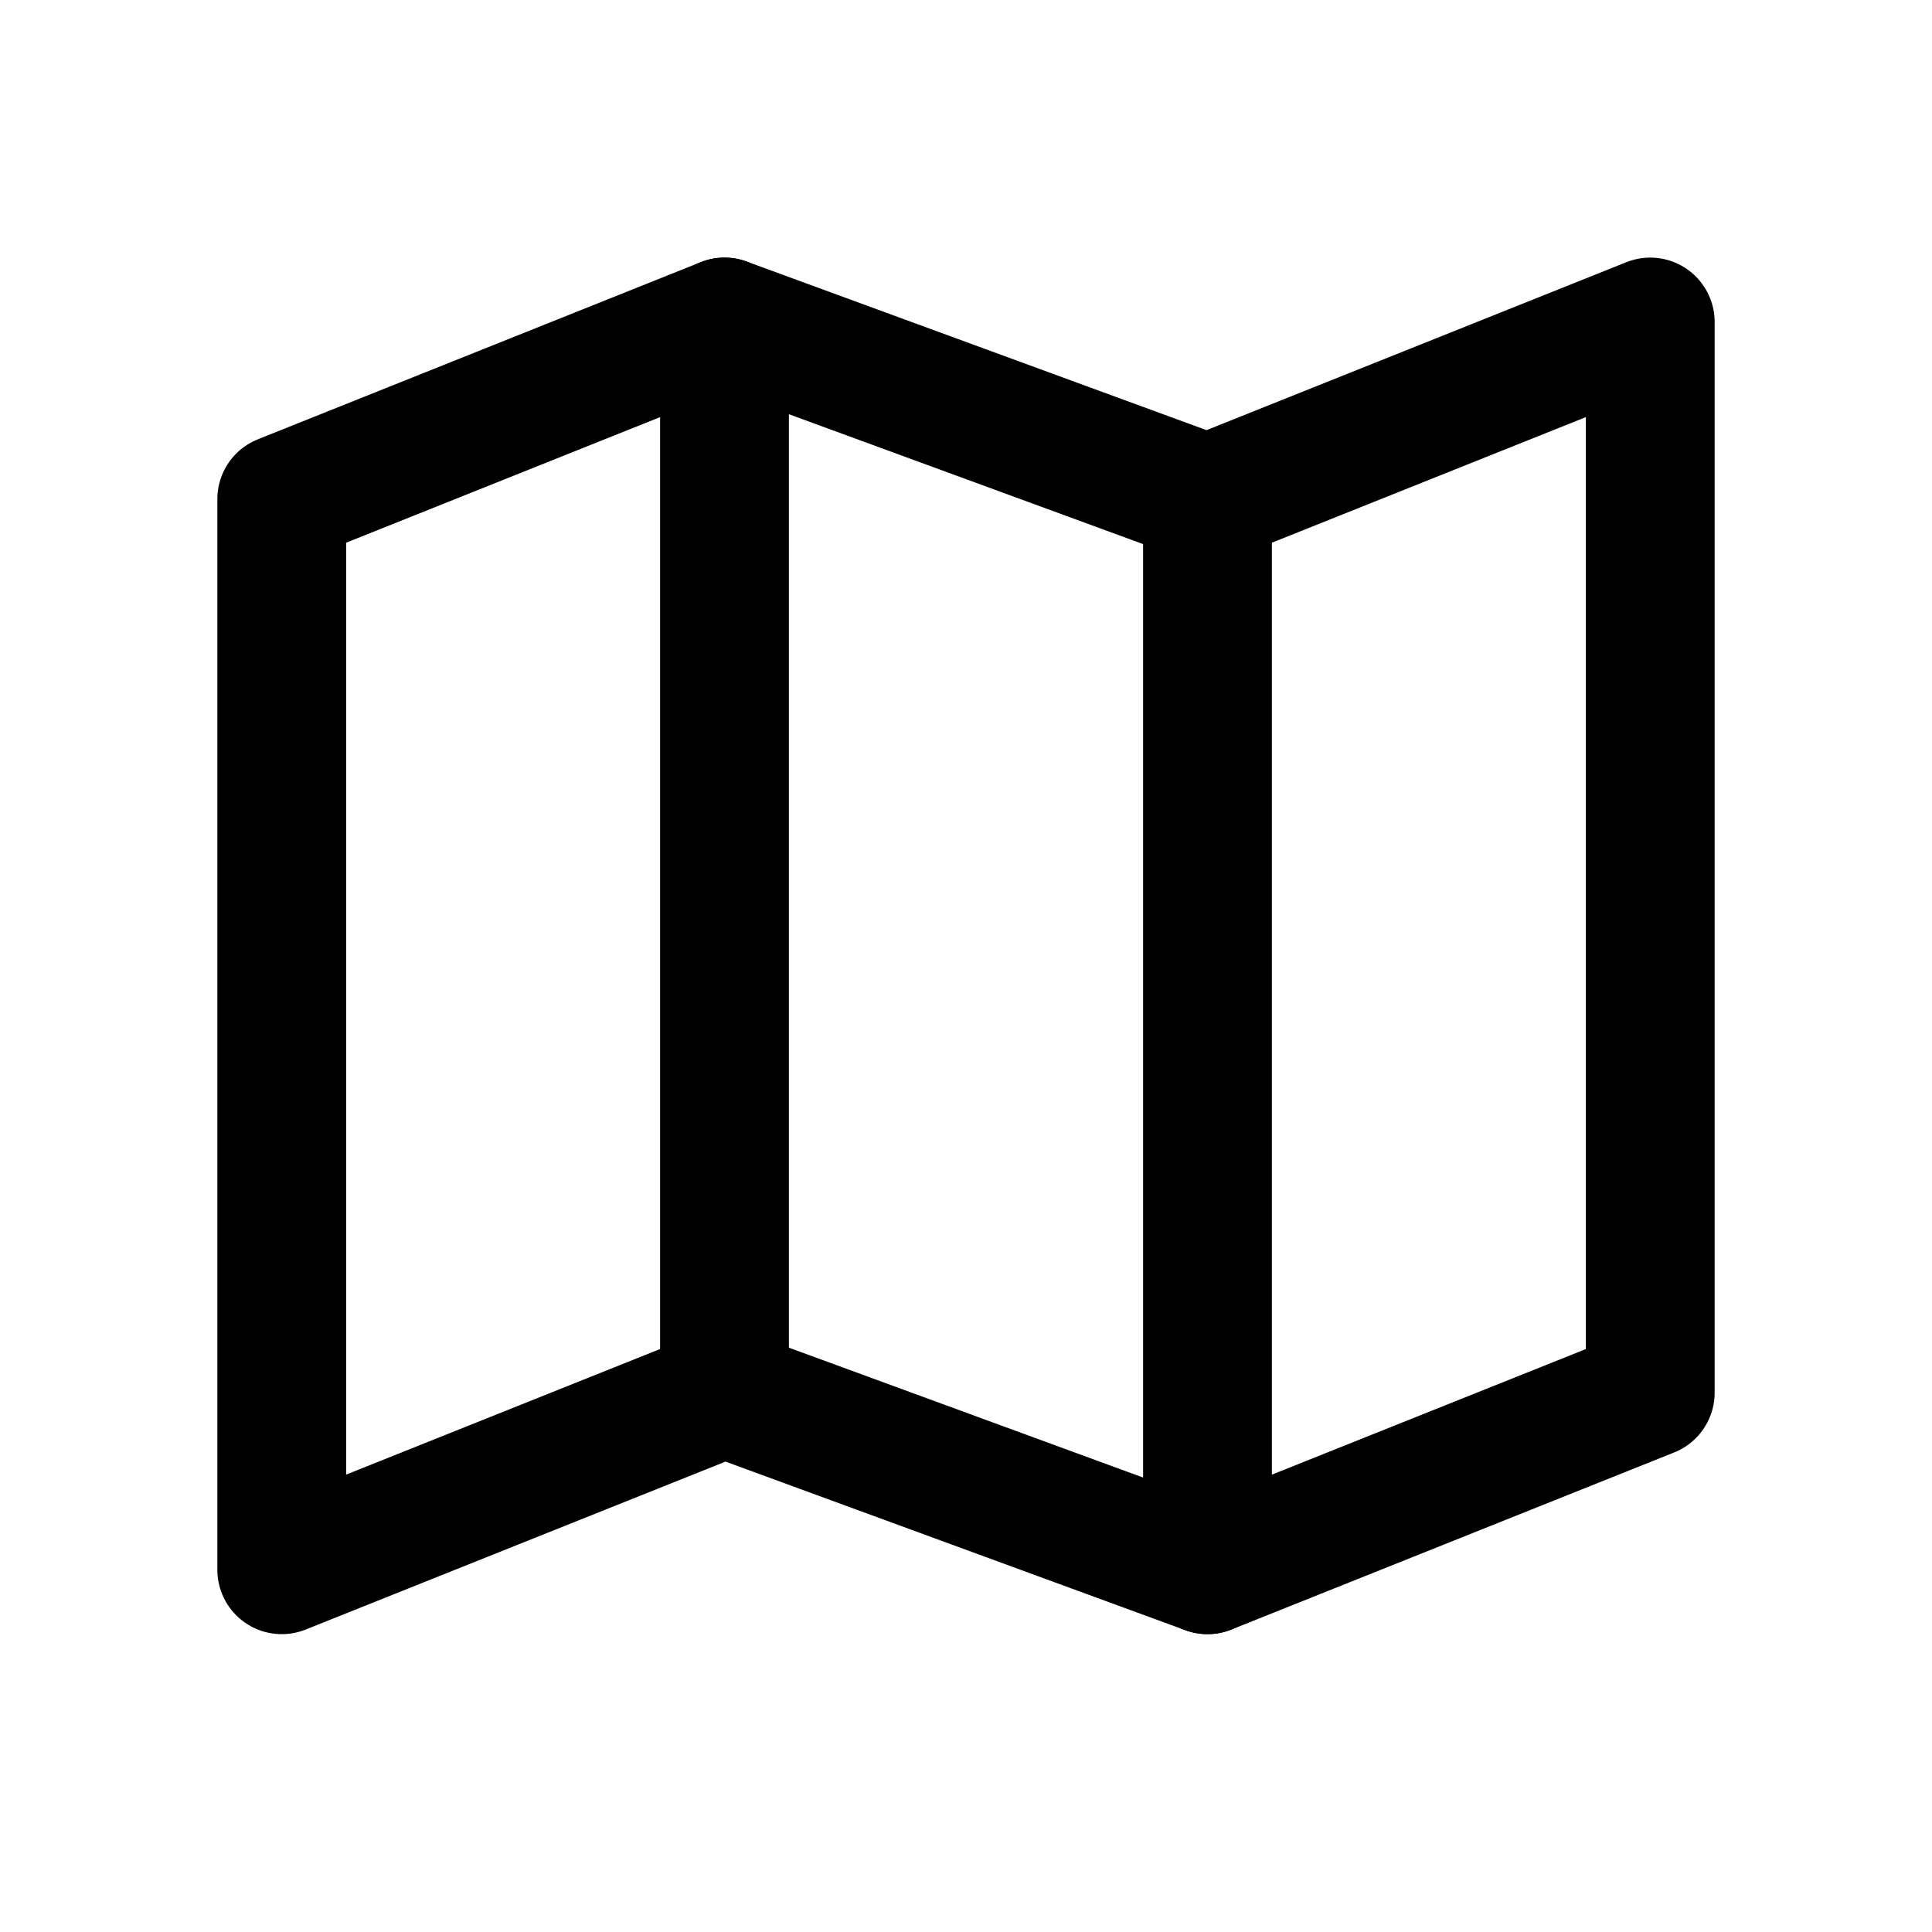
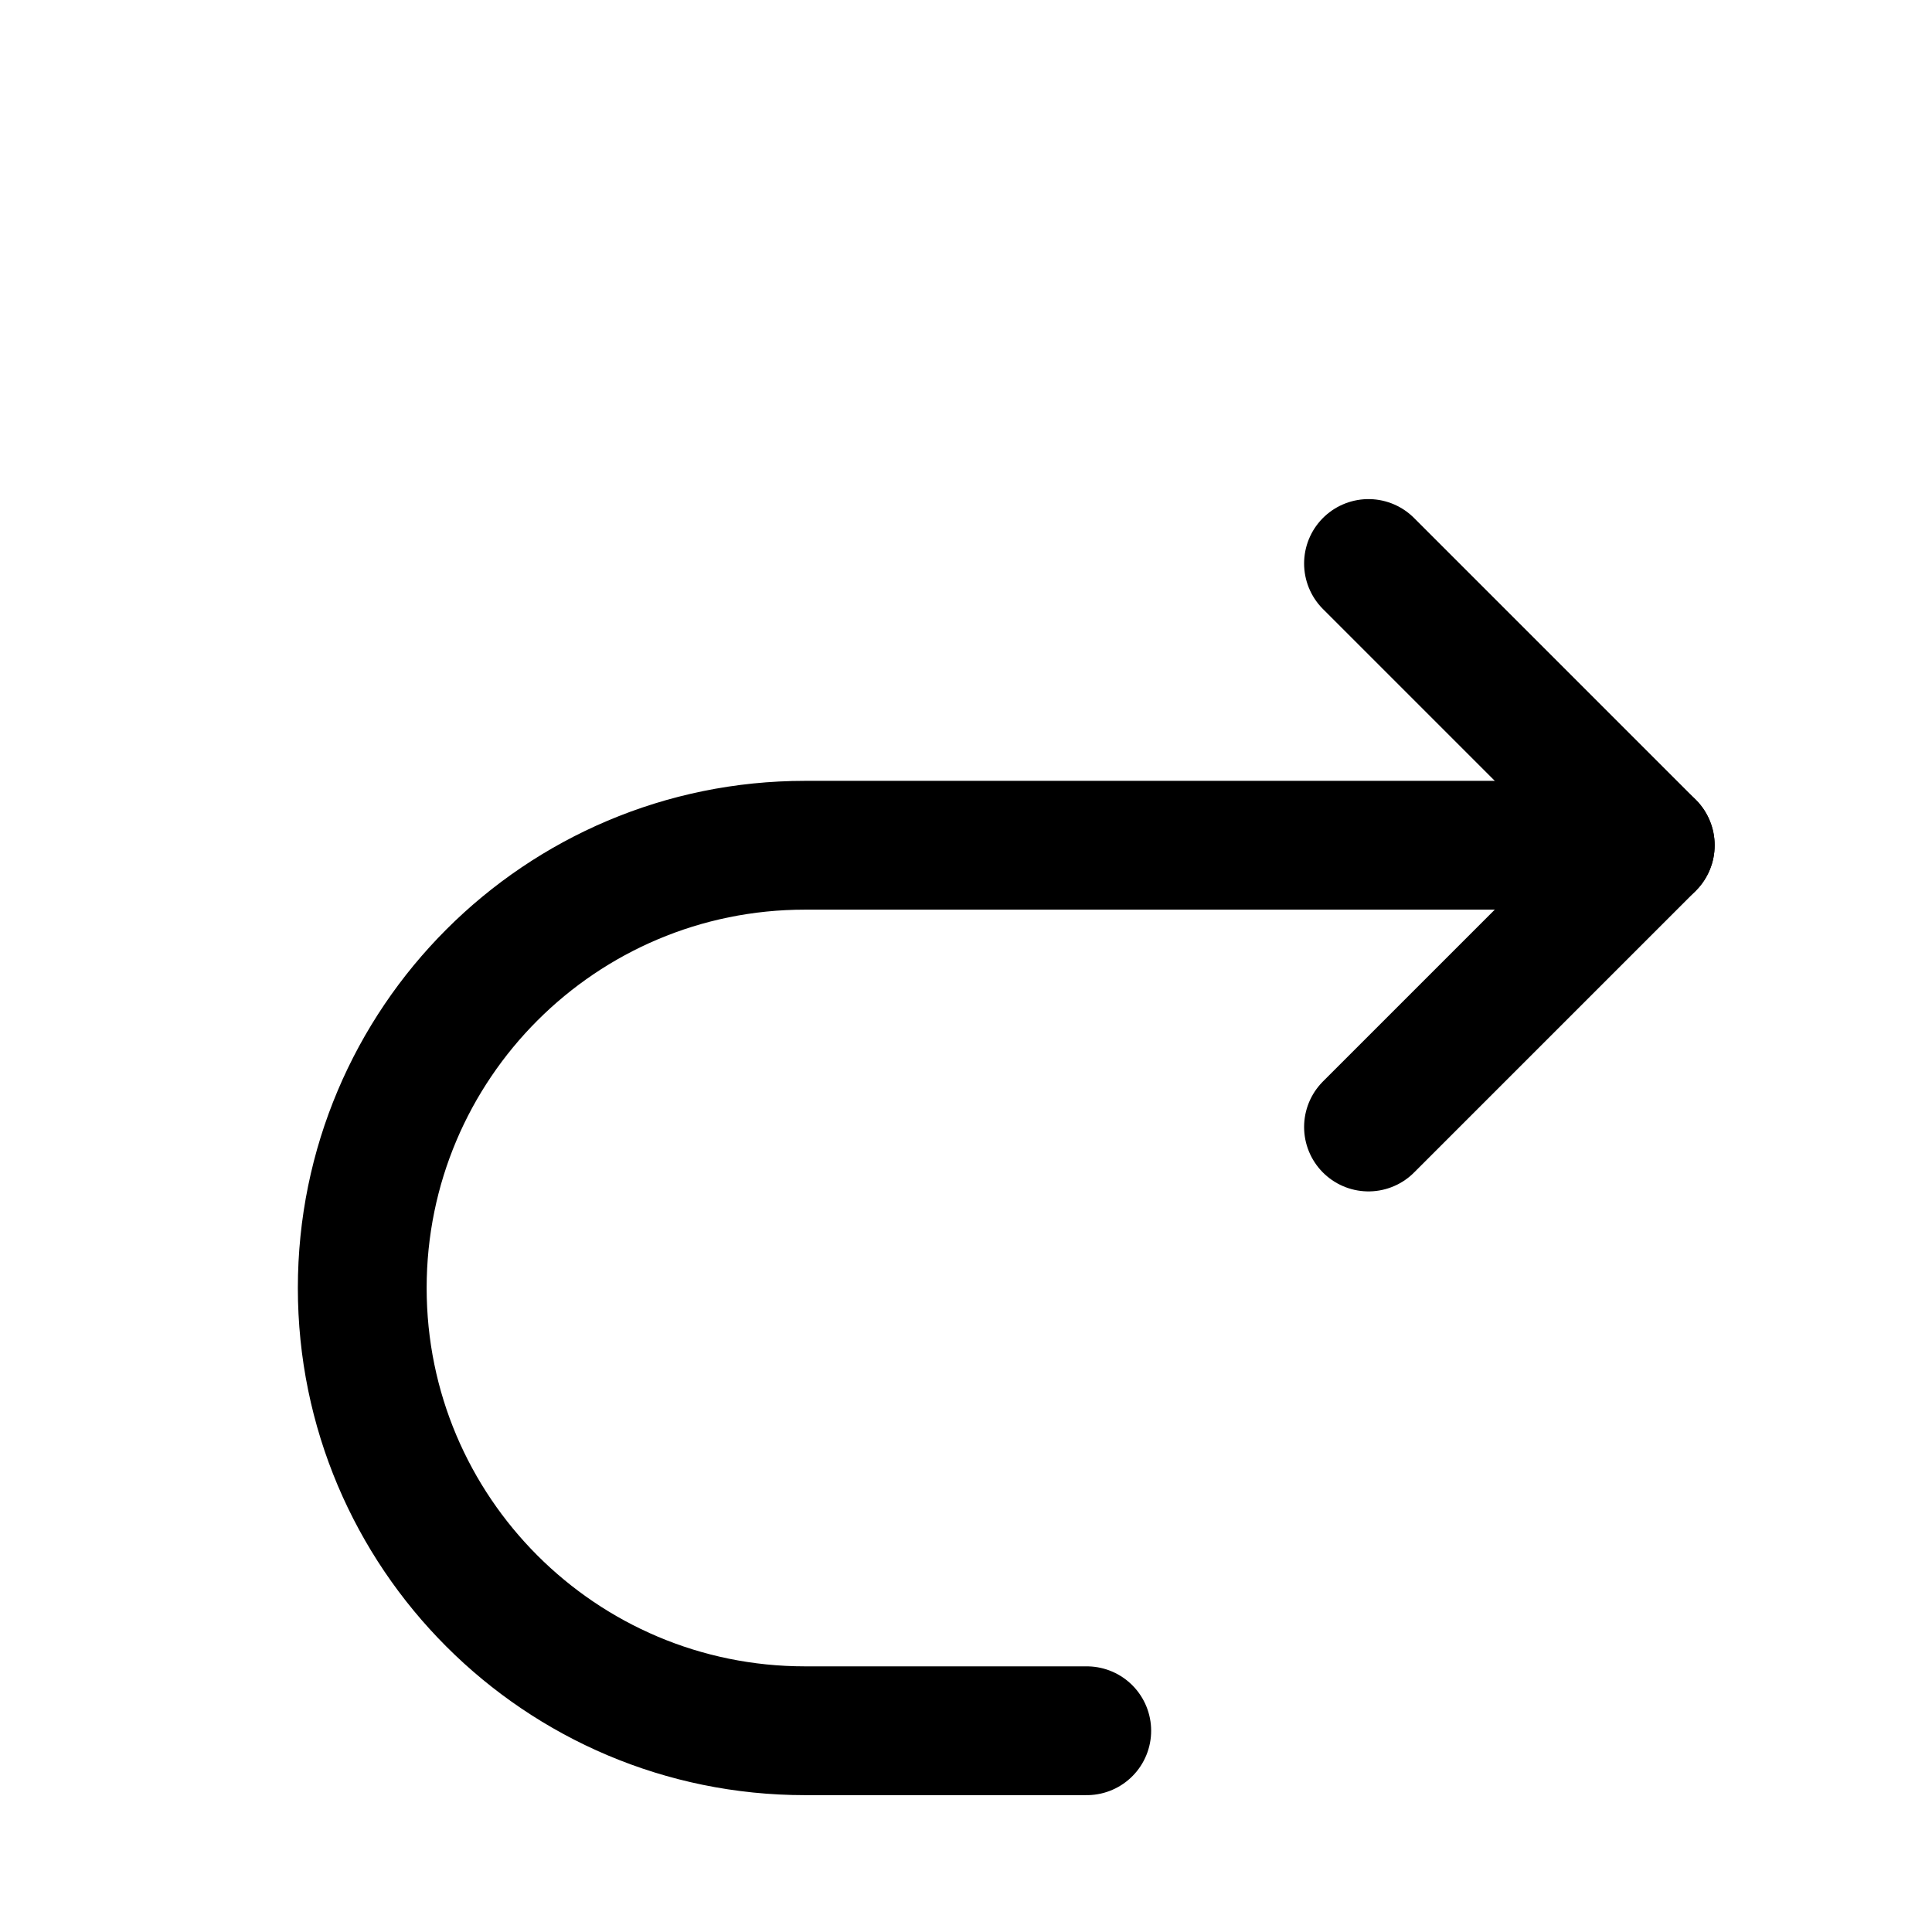
<svg xmlns="http://www.w3.org/2000/svg" width="24" height="24" viewBox="0 0 24 24" fill="none" stroke="currentColor" stroke-width="1.6" stroke-linecap="round" stroke-linejoin="round">
-   <path d="M9 4 3.5 6.2v13.3L9 17.3l6 2.2 5.5-2.2V4L15 6.2 9 4Z" />
-   <path d="M9 4v13.3M15 6.2v13.3" />
+   <path d="m17 7 3.5 3.5L17 14" />
+   <path d="M20.5 10.5H10a5.5 5.5 0 0 0 0 11h3.5" />
</svg>
